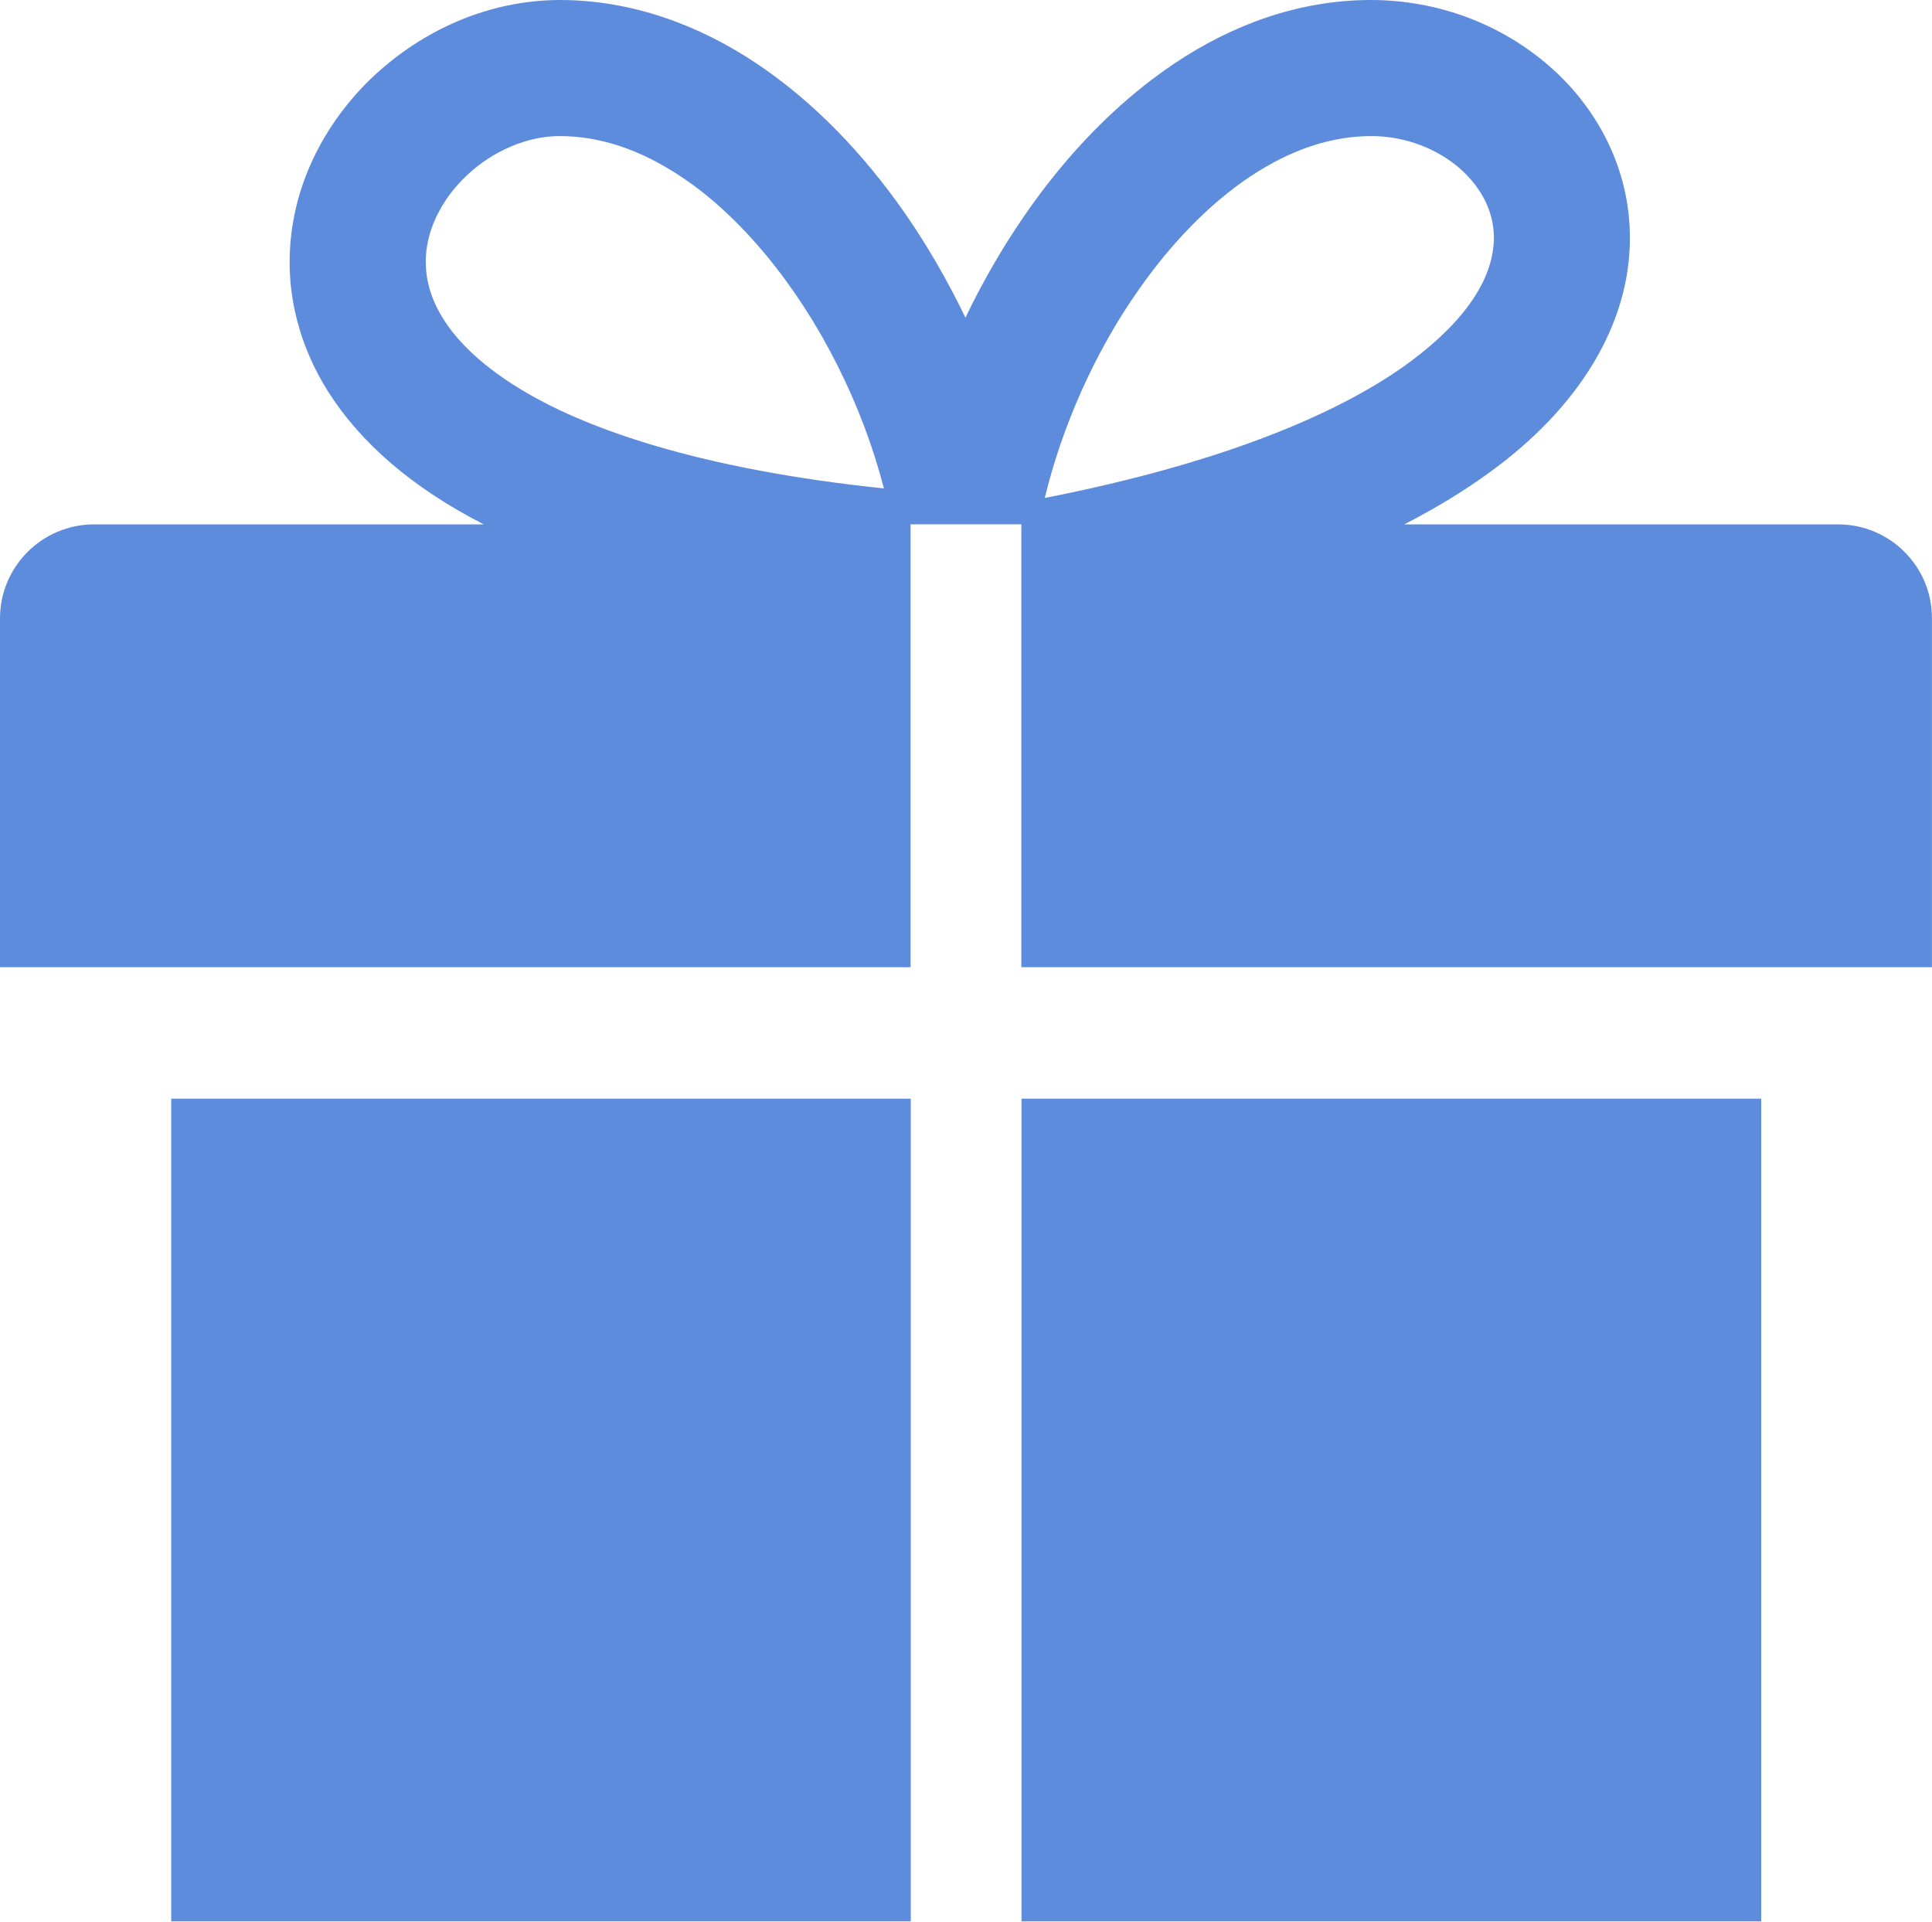
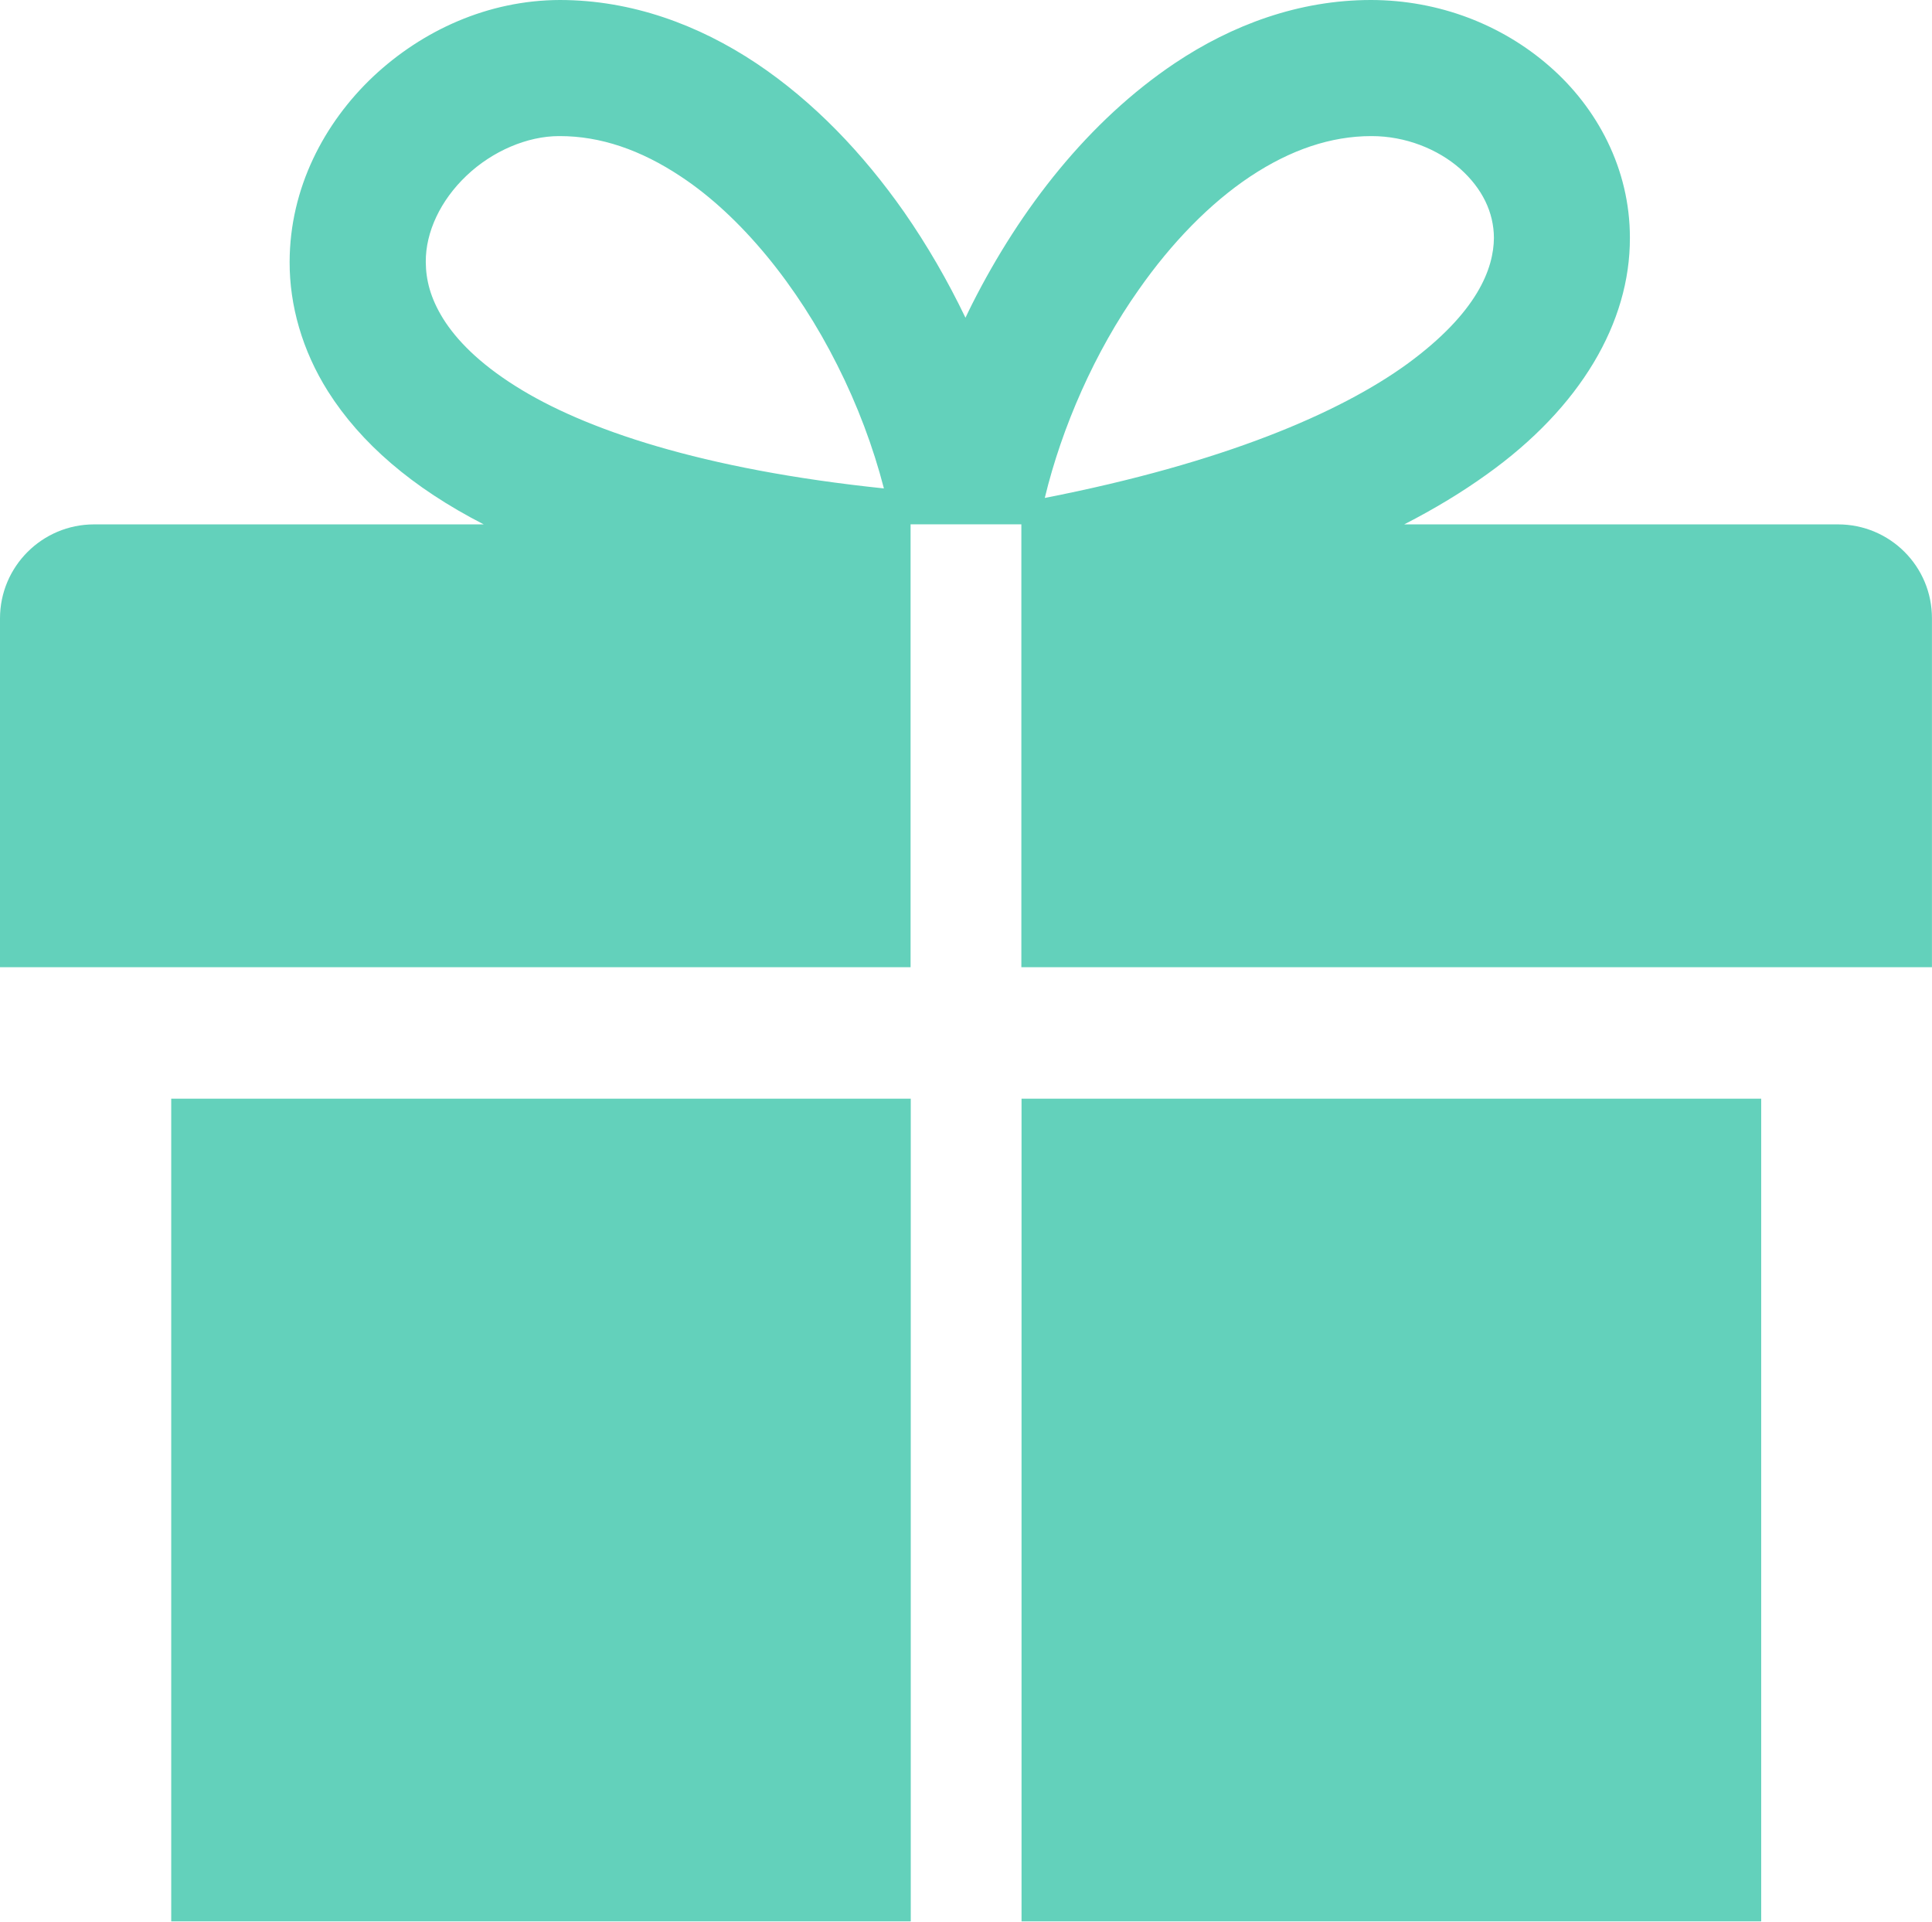
- <svg xmlns="http://www.w3.org/2000/svg" version="1.1" id="Layer_1" x="0px" y="0px" width="32.666px" height="32.486px" viewBox="239.665 239.757 32.666 32.486" enable-background="new 239.665 239.757 32.666 32.486" xml:space="preserve">
-   <path fill="#2363d1bb" d="M242.56,272.243h12.504v-13.91H242.56V272.243z M270.742,248.623h-7.335 c0.521-0.267,0.984-0.549,1.396-0.845c1.588-1.133,2.424-2.57,2.42-3.999c0.002-1.169-0.556-2.202-1.359-2.901 c-0.805-0.704-1.869-1.119-3.016-1.121c-1.22-0.001-2.352,0.421-3.32,1.069c-1.459,0.979-2.606,2.451-3.424,4.067 c-0.039,0.079-0.078,0.157-0.115,0.236c-0.299-0.623-0.647-1.226-1.041-1.792c-0.691-0.985-1.523-1.86-2.497-2.511 c-0.97-0.646-2.103-1.069-3.322-1.069c-1.213,0.004-2.323,0.514-3.155,1.295c-0.828,0.783-1.41,1.885-1.412,3.135 c-0.002,0.73,0.211,1.494,0.649,2.188c0.552,0.872,1.424,1.628,2.633,2.248h-6.588c-0.878,0-1.591,0.712-1.591,1.59v5.897h15.396 v-7.488h1.873v7.488h15.396v-5.897C272.333,249.334,271.621,248.623,270.742,248.623 M248.38,246.284 c-0.622-0.391-1-0.785-1.22-1.135c-0.22-0.354-0.294-0.662-0.296-0.963c-0.004-0.504,0.248-1.042,0.691-1.461 c0.437-0.415,1.028-0.667,1.562-0.667h0.013c0.685,0,1.366,0.231,2.046,0.683c1.018,0.671,1.975,1.85,2.645,3.187 c0.342,0.676,0.609,1.39,0.789,2.087C251.528,247.694,249.532,247.013,248.38,246.284 M258.917,244.657 c0.557-0.797,1.21-1.466,1.887-1.916c0.68-0.451,1.362-0.683,2.047-0.683h0.006c0.574,0,1.117,0.22,1.494,0.55 c0.377,0.336,0.571,0.739,0.573,1.171c-0.004,0.512-0.272,1.259-1.467,2.132c-1.138,0.825-3.101,1.673-6.127,2.265 C257.62,246.974,258.177,245.704,258.917,244.657 M256.937,272.243h12.506v-13.91h-12.506V272.243z" />
+ <svg xmlns="http://www.w3.org/2000/svg" fill="#63d1bb" version="1.1" id="Layer_1" x="0px" y="0px" width="32.666px" height="32.486px" viewBox="239.665 239.757 32.666 32.486" enable-background="new 239.665 239.757 32.666 32.486" xml:space="preserve">
+   <path d="M242.56,272.243h12.504v-13.91H242.56V272.243z M270.742,248.623h-7.335 c0.521-0.267,0.984-0.549,1.396-0.845c1.588-1.133,2.424-2.57,2.42-3.999c0.002-1.169-0.556-2.202-1.359-2.901 c-0.805-0.704-1.869-1.119-3.016-1.121c-1.22-0.001-2.352,0.421-3.32,1.069c-1.459,0.979-2.606,2.451-3.424,4.067 c-0.039,0.079-0.078,0.157-0.115,0.236c-0.299-0.623-0.647-1.226-1.041-1.792c-0.691-0.985-1.523-1.86-2.497-2.511 c-0.97-0.646-2.103-1.069-3.322-1.069c-1.213,0.004-2.323,0.514-3.155,1.295c-0.828,0.783-1.41,1.885-1.412,3.135 c-0.002,0.73,0.211,1.494,0.649,2.188c0.552,0.872,1.424,1.628,2.633,2.248h-6.588c-0.878,0-1.591,0.712-1.591,1.59v5.897h15.396 v-7.488h1.873v7.488h15.396v-5.897C272.333,249.334,271.621,248.623,270.742,248.623 M248.38,246.284 c-0.622-0.391-1-0.785-1.22-1.135c-0.22-0.354-0.294-0.662-0.296-0.963c-0.004-0.504,0.248-1.042,0.691-1.461 c0.437-0.415,1.028-0.667,1.562-0.667h0.013c0.685,0,1.366,0.231,2.046,0.683c1.018,0.671,1.975,1.85,2.645,3.187 c0.342,0.676,0.609,1.39,0.789,2.087C251.528,247.694,249.532,247.013,248.38,246.284 M258.917,244.657 c0.557-0.797,1.21-1.466,1.887-1.916c0.68-0.451,1.362-0.683,2.047-0.683h0.006c0.574,0,1.117,0.22,1.494,0.55 c0.377,0.336,0.571,0.739,0.573,1.171c-0.004,0.512-0.272,1.259-1.467,2.132c-1.138,0.825-3.101,1.673-6.127,2.265 C257.62,246.974,258.177,245.704,258.917,244.657 M256.937,272.243h12.506v-13.91h-12.506V272.243z" />
</svg>
